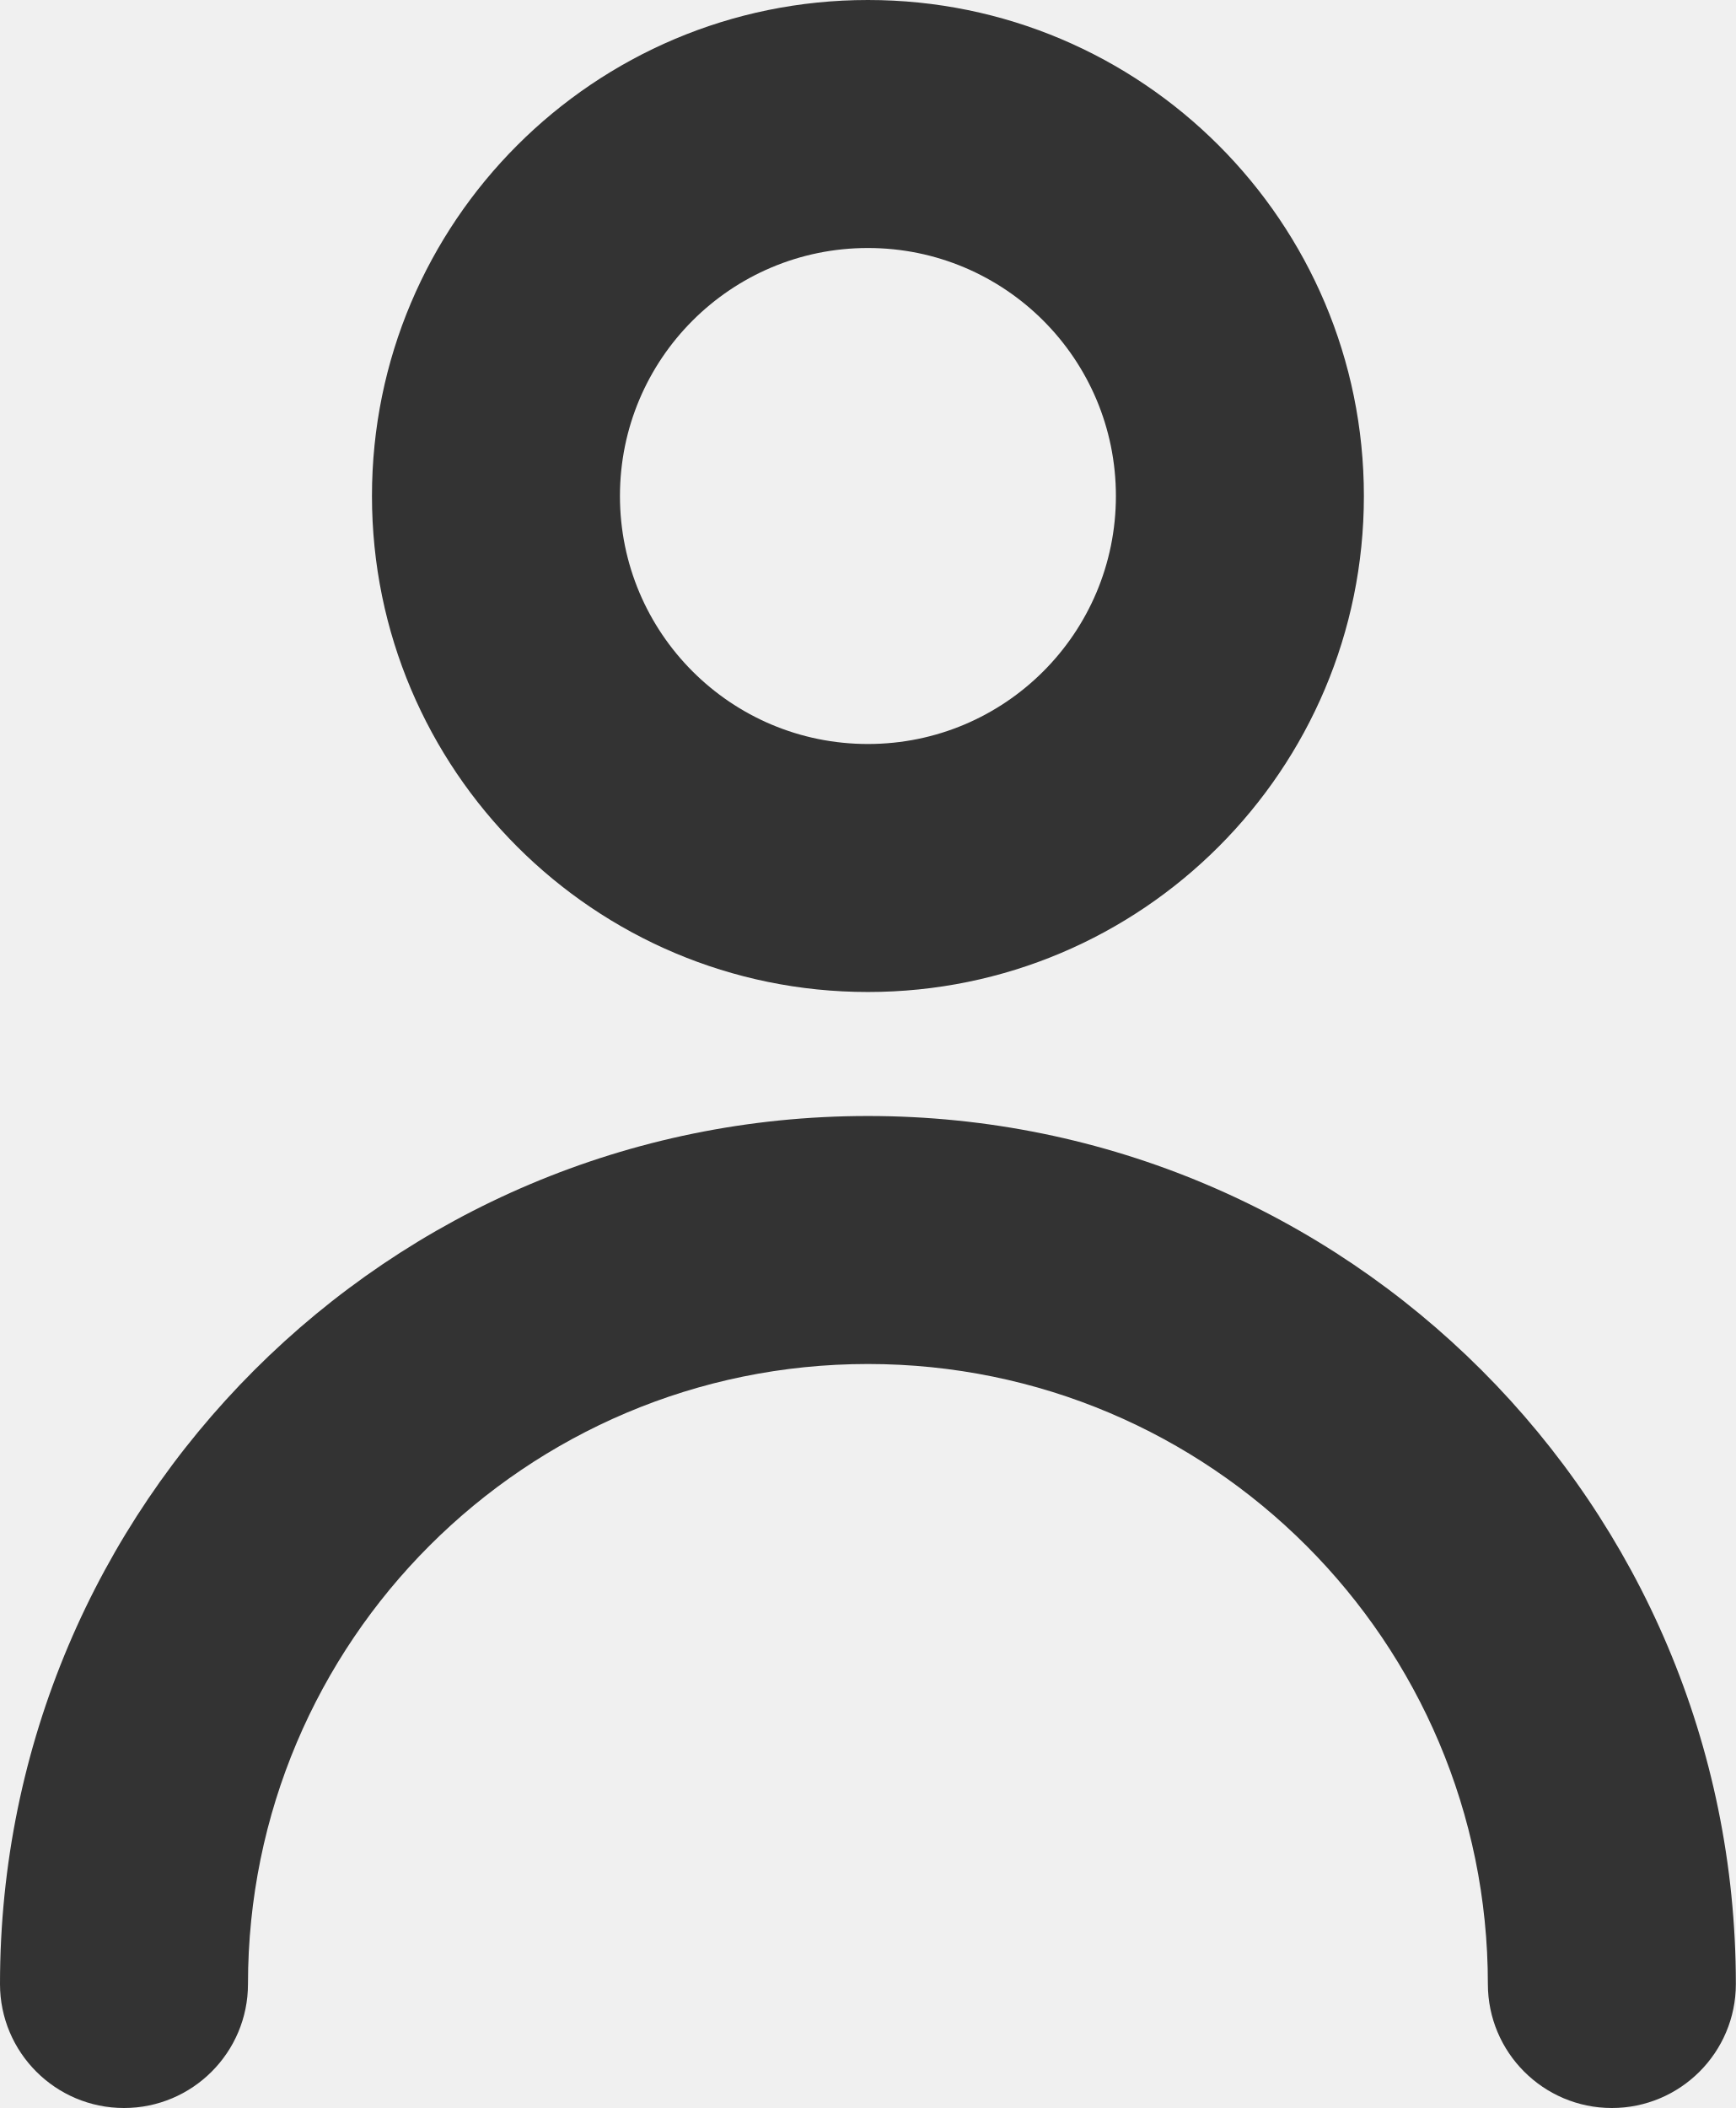
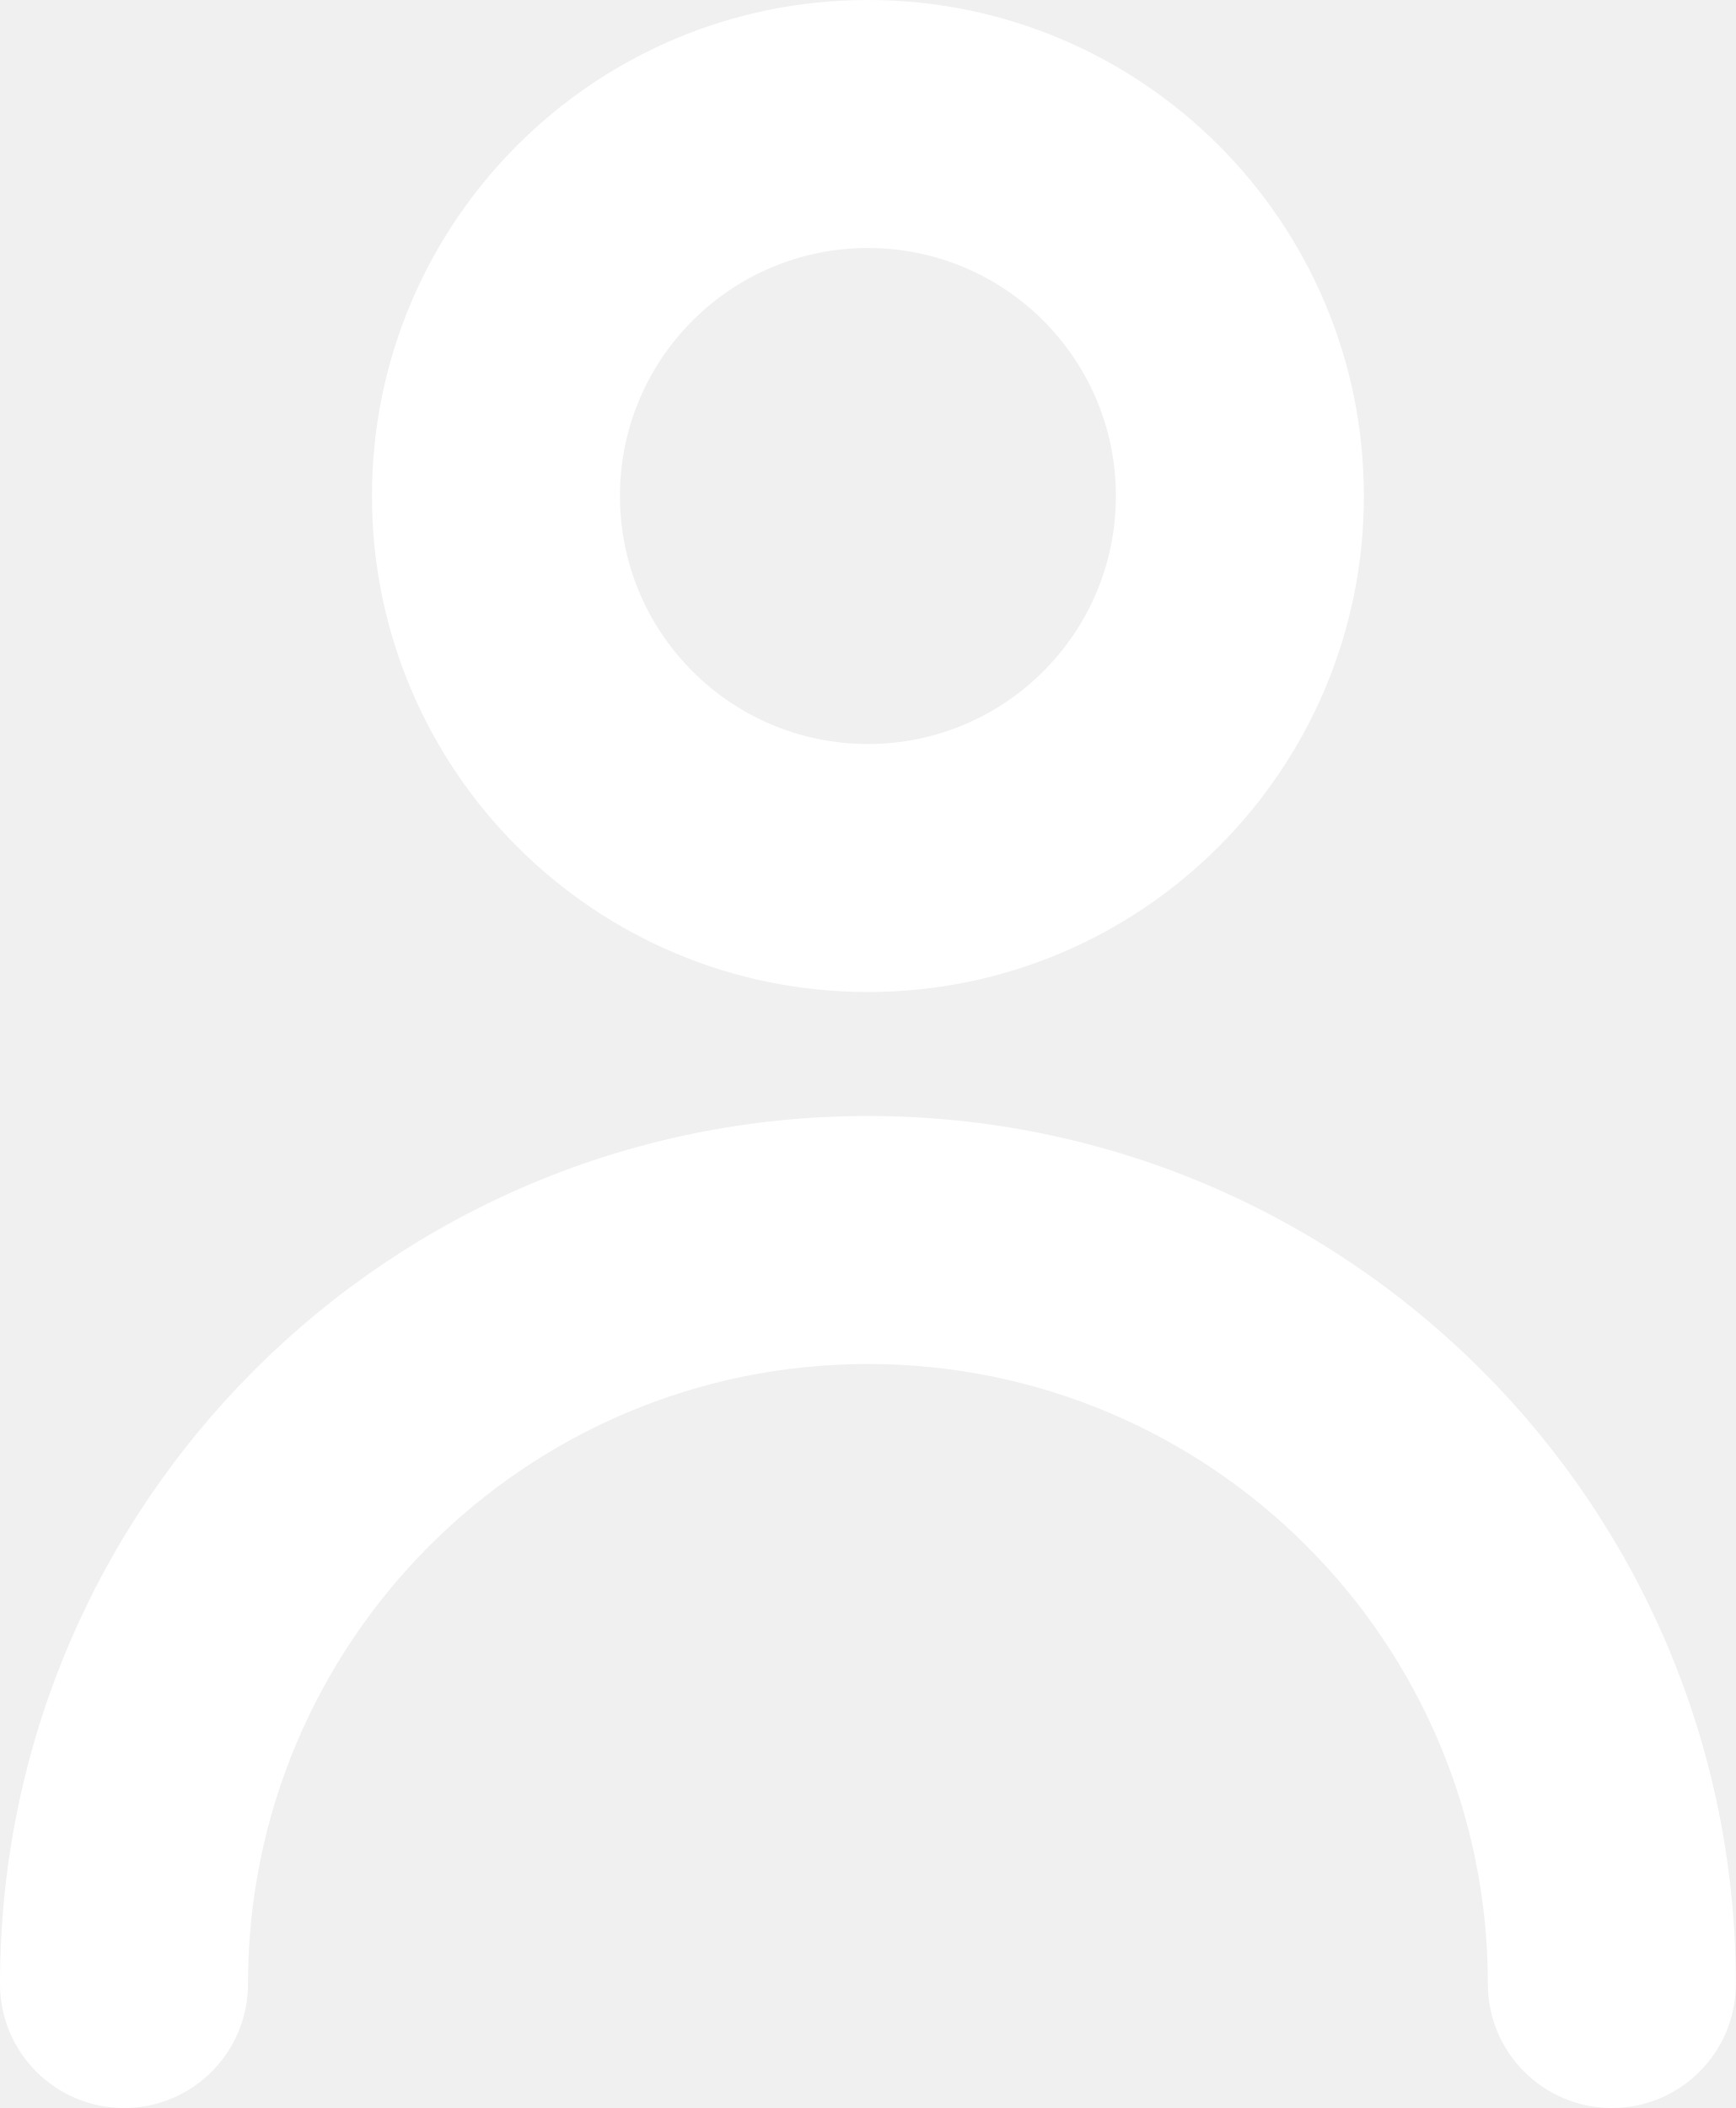
- <svg xmlns="http://www.w3.org/2000/svg" width="14" height="17" viewBox="0 0 14 17" fill="none">
-   <path fill-rule="evenodd" clip-rule="evenodd" d="M7 6C8.105 6 9 5.105 9 4C9 2.895 8.105 2 7 2C5.895 2 5 2.895 5 4C5 5.105 5.895 6 7 6ZM7 8C9.209 8 11 6.209 11 4C11 1.791 9.209 0 7 0C4.791 0 3 1.791 3 4C3 6.209 4.791 8 7 8Z" fill="#333" />
-   <path fill-rule="evenodd" clip-rule="evenodd" d="M7 11C4.239 11 2 13.239 2 16C2 16.552 1.552 17 1 17C0.448 17 0 16.552 0 16C0 12.134 3.134 9 7 9C10.866 9 14 12.134 14 16C14 16.552 13.552 17 13 17C12.448 17 12 16.552 12 16C12 13.239 9.761 11 7 11Z" fill="#333" />
+ <svg xmlns="http://www.w3.org/2000/svg" width="14" height="17" viewBox="0 0 14 17" fill="#none">
+   <path fill-rule="evenodd" clip-rule="evenodd" d="M7 6C8.105 6 9 5.105 9 4C9 2.895 8.105 2 7 2C5.895 2 5 2.895 5 4C5 5.105 5.895 6 7 6ZM7 8C9.209 8 11 6.209 11 4C11 1.791 9.209 0 7 0C4.791 0 3 1.791 3 4C3 6.209 4.791 8 7 8Z" fill="#fff" />
+   <path fill-rule="evenodd" clip-rule="evenodd" d="M7 11C4.239 11 2 13.239 2 16C2 16.552 1.552 17 1 17C0.448 17 0 16.552 0 16C0 12.134 3.134 9 7 9C10.866 9 14 12.134 14 16C14 16.552 13.552 17 13 17C12.448 17 12 16.552 12 16C12 13.239 9.761 11 7 11Z" fill="#fff" />
</svg>
